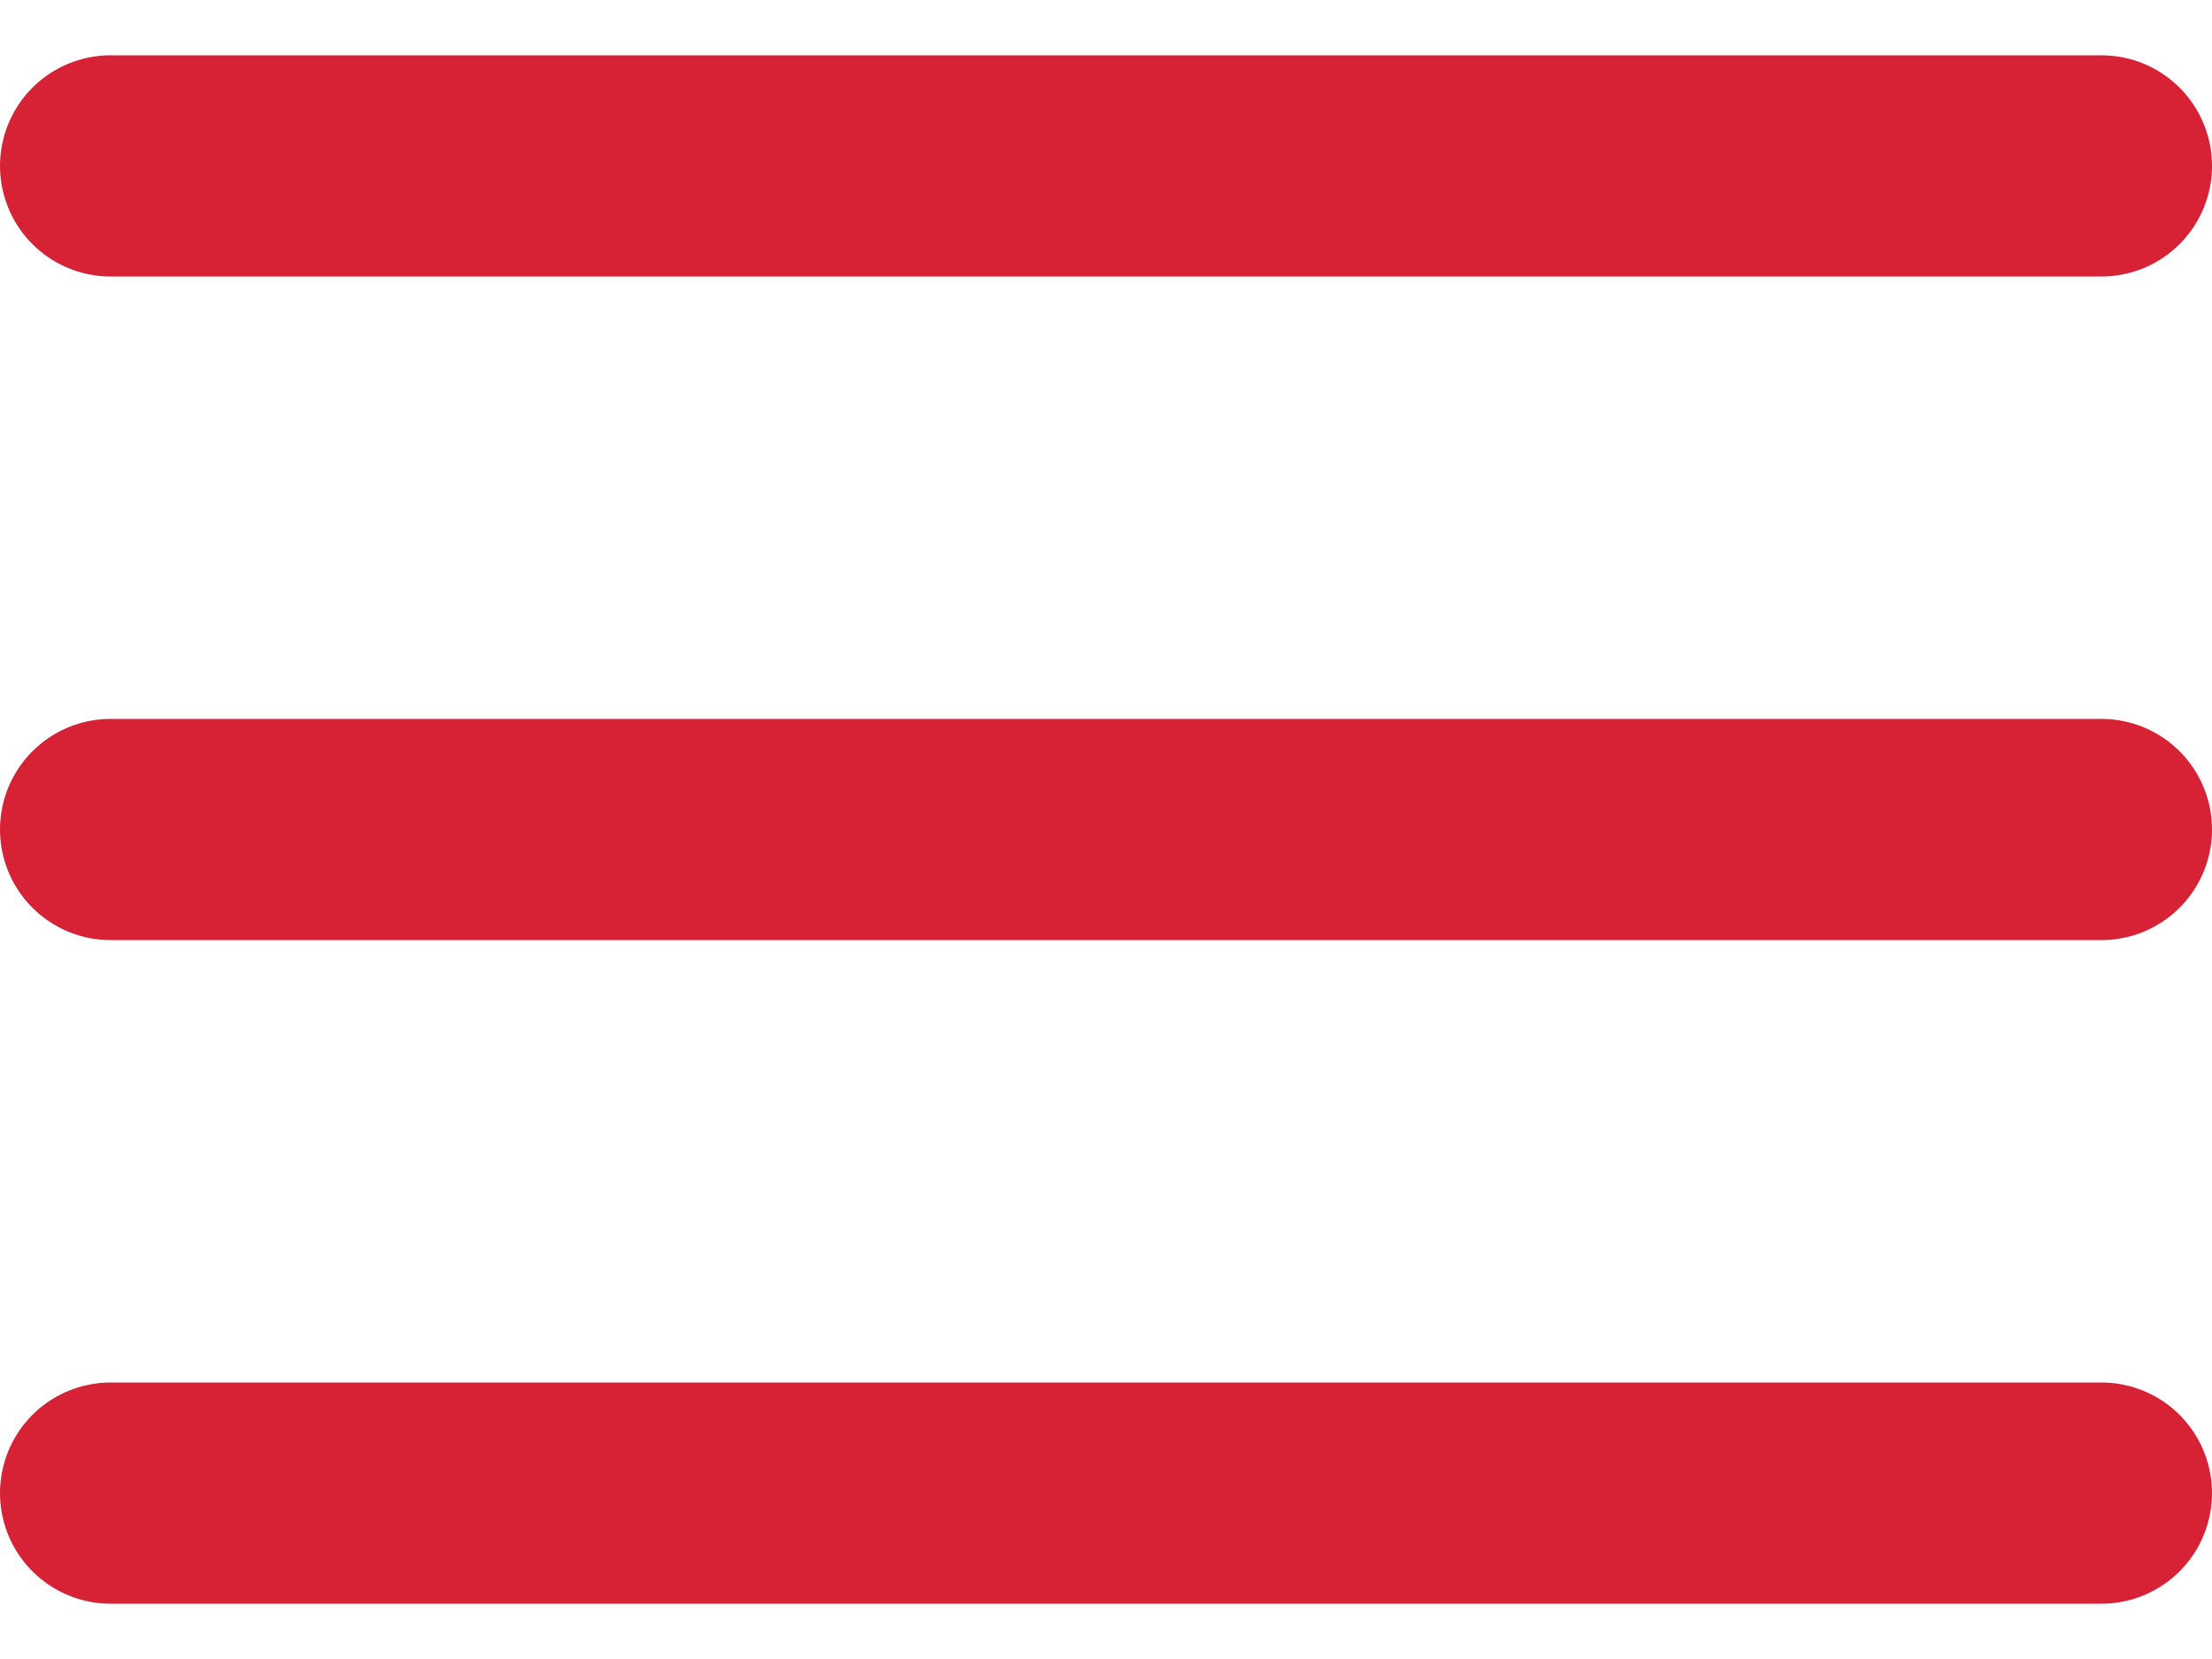
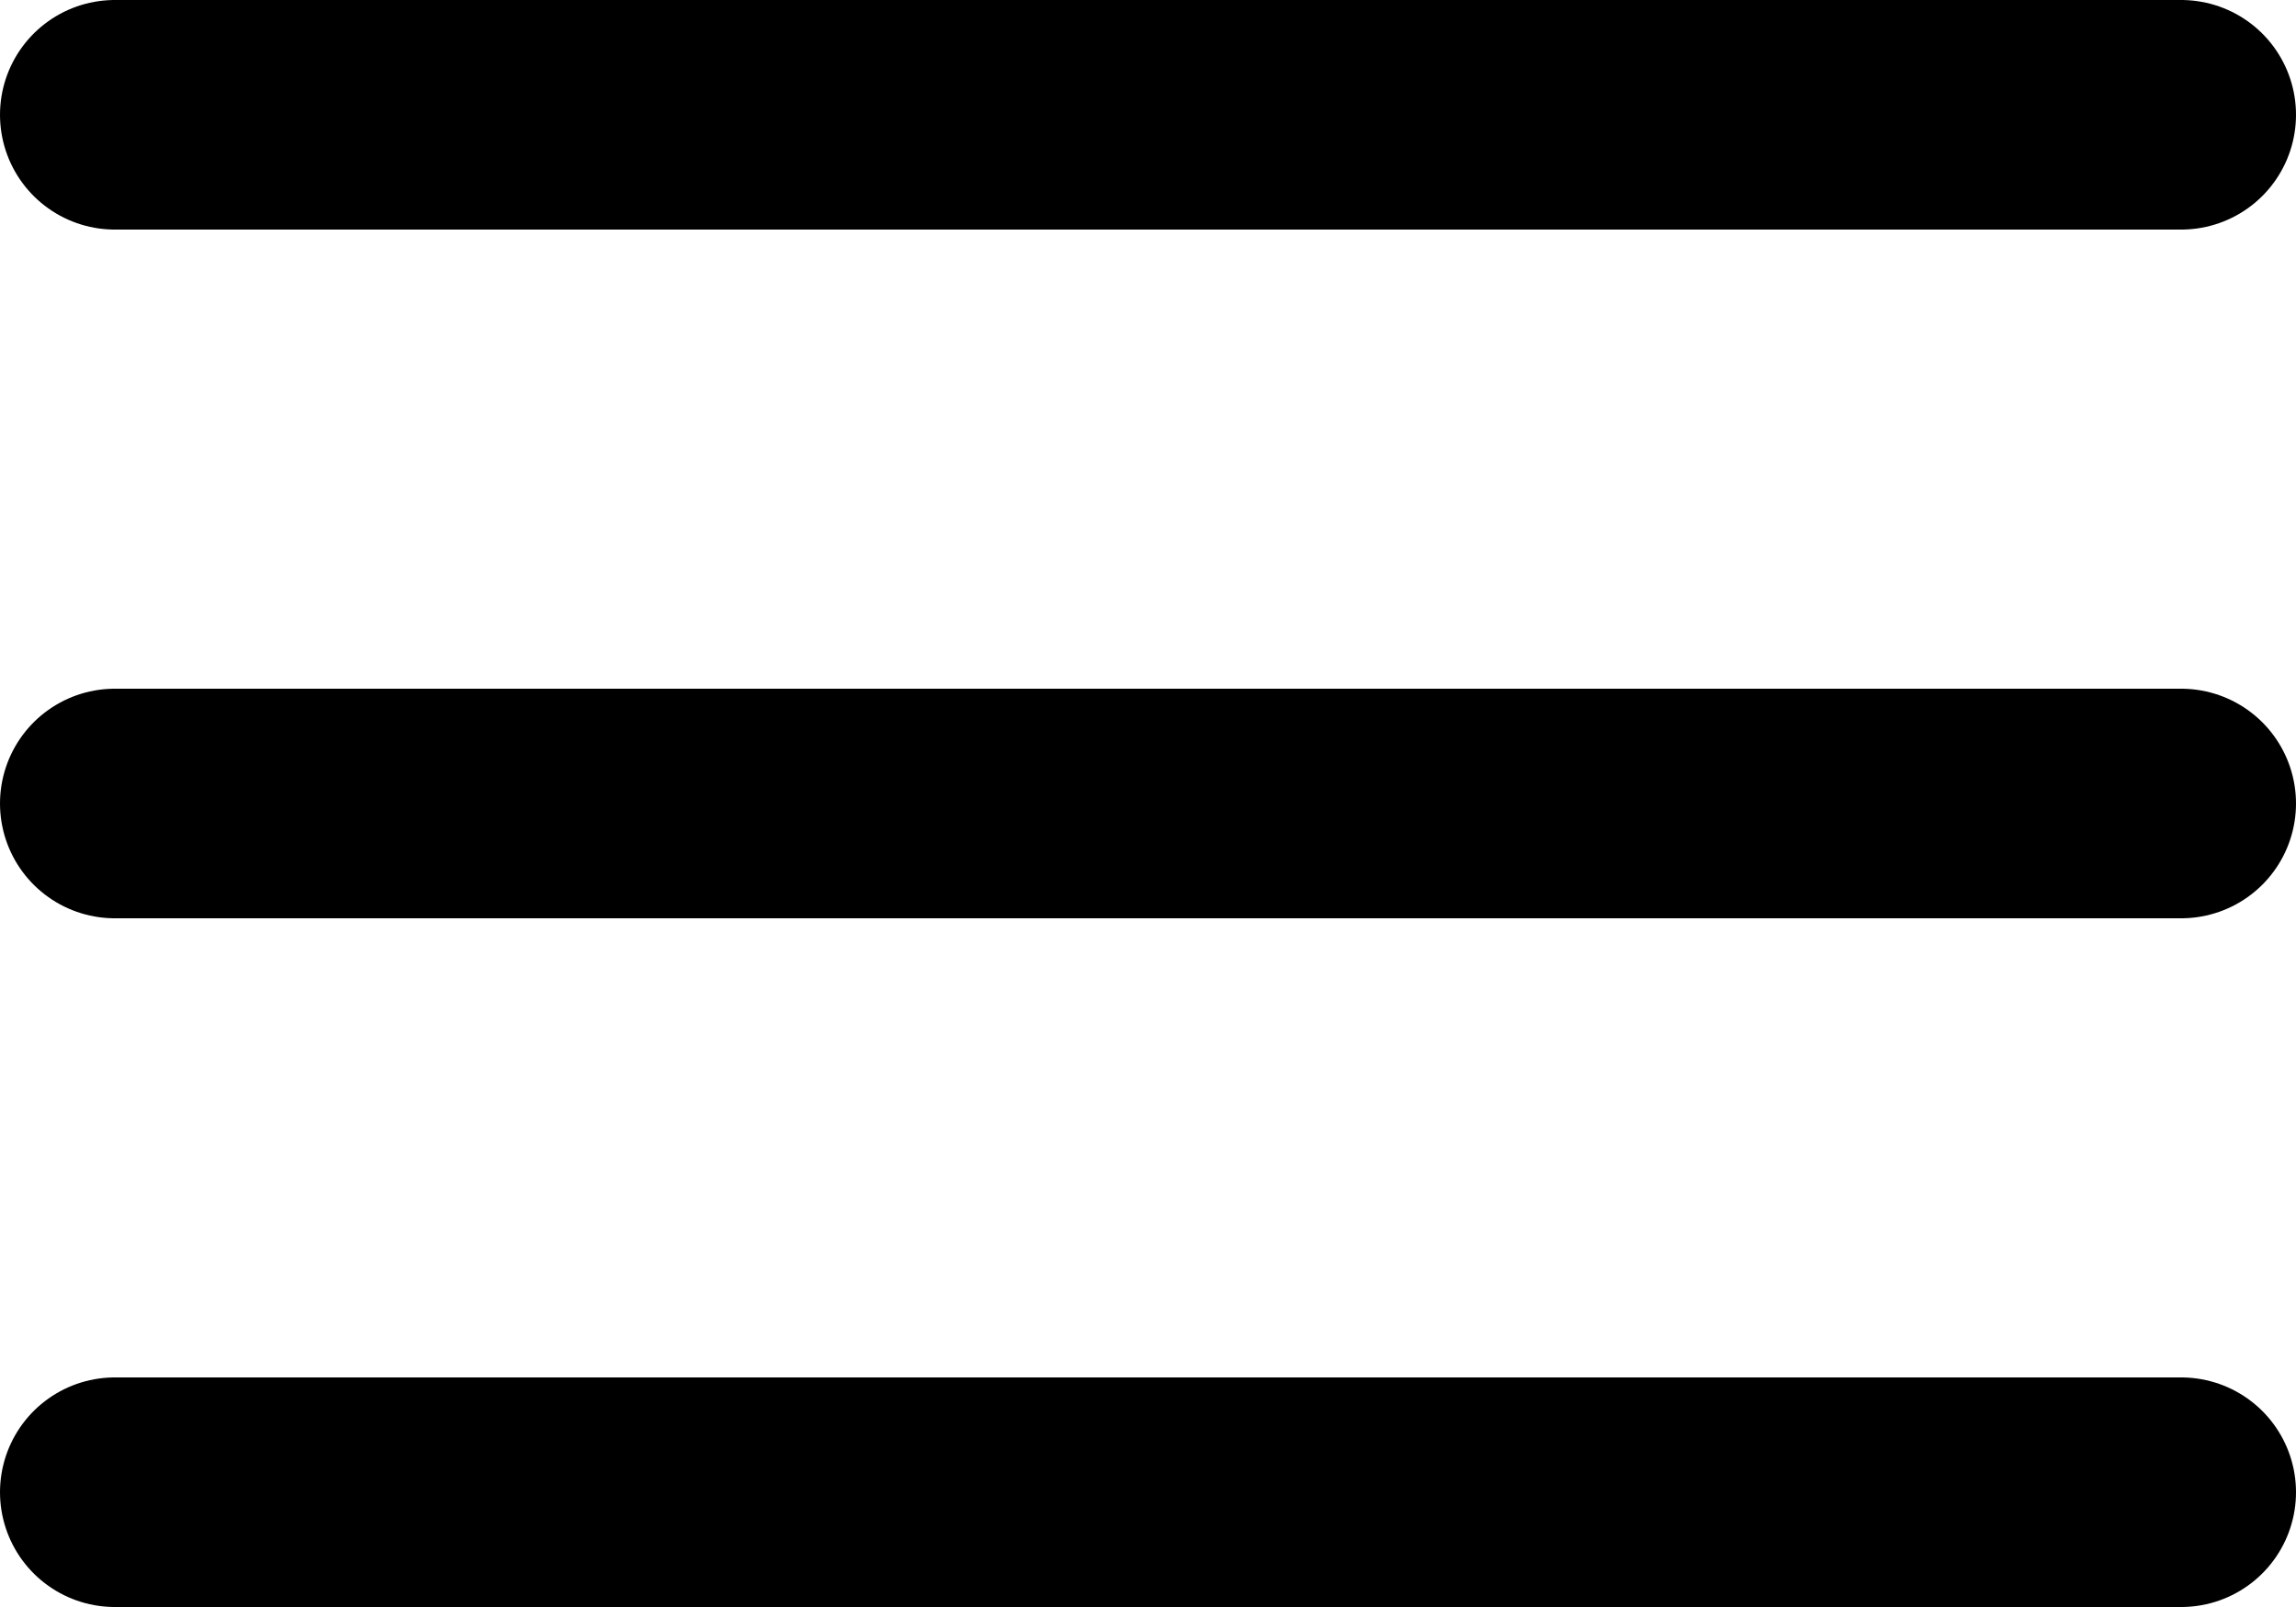
- <svg xmlns="http://www.w3.org/2000/svg" width="20" height="15" viewBox="0 0 20 15" fill="none">
-   <path d="M1 7.5H19" stroke="#D72135" stroke-width="2" stroke-linecap="round" stroke-linejoin="round" />
-   <path d="M1 1.5H19" stroke="#D72135" stroke-width="2" stroke-linecap="round" stroke-linejoin="round" />
-   <path d="M1 13.5H19" stroke="#D72135" stroke-width="2" stroke-linecap="round" stroke-linejoin="round" />
+ <svg xmlns="http://www.w3.org/2000/svg" width="20" height="14" viewBox="0 0 20 14" fill="none">
+   <path d="M1 7H19" stroke="black" stroke-width="2" stroke-linecap="round" stroke-linejoin="round" />
+   <path d="M1 1H19" stroke="black" stroke-width="2" stroke-linecap="round" stroke-linejoin="round" />
+   <path d="M1 13H19" stroke="black" stroke-width="2" stroke-linecap="round" stroke-linejoin="round" />
</svg>
